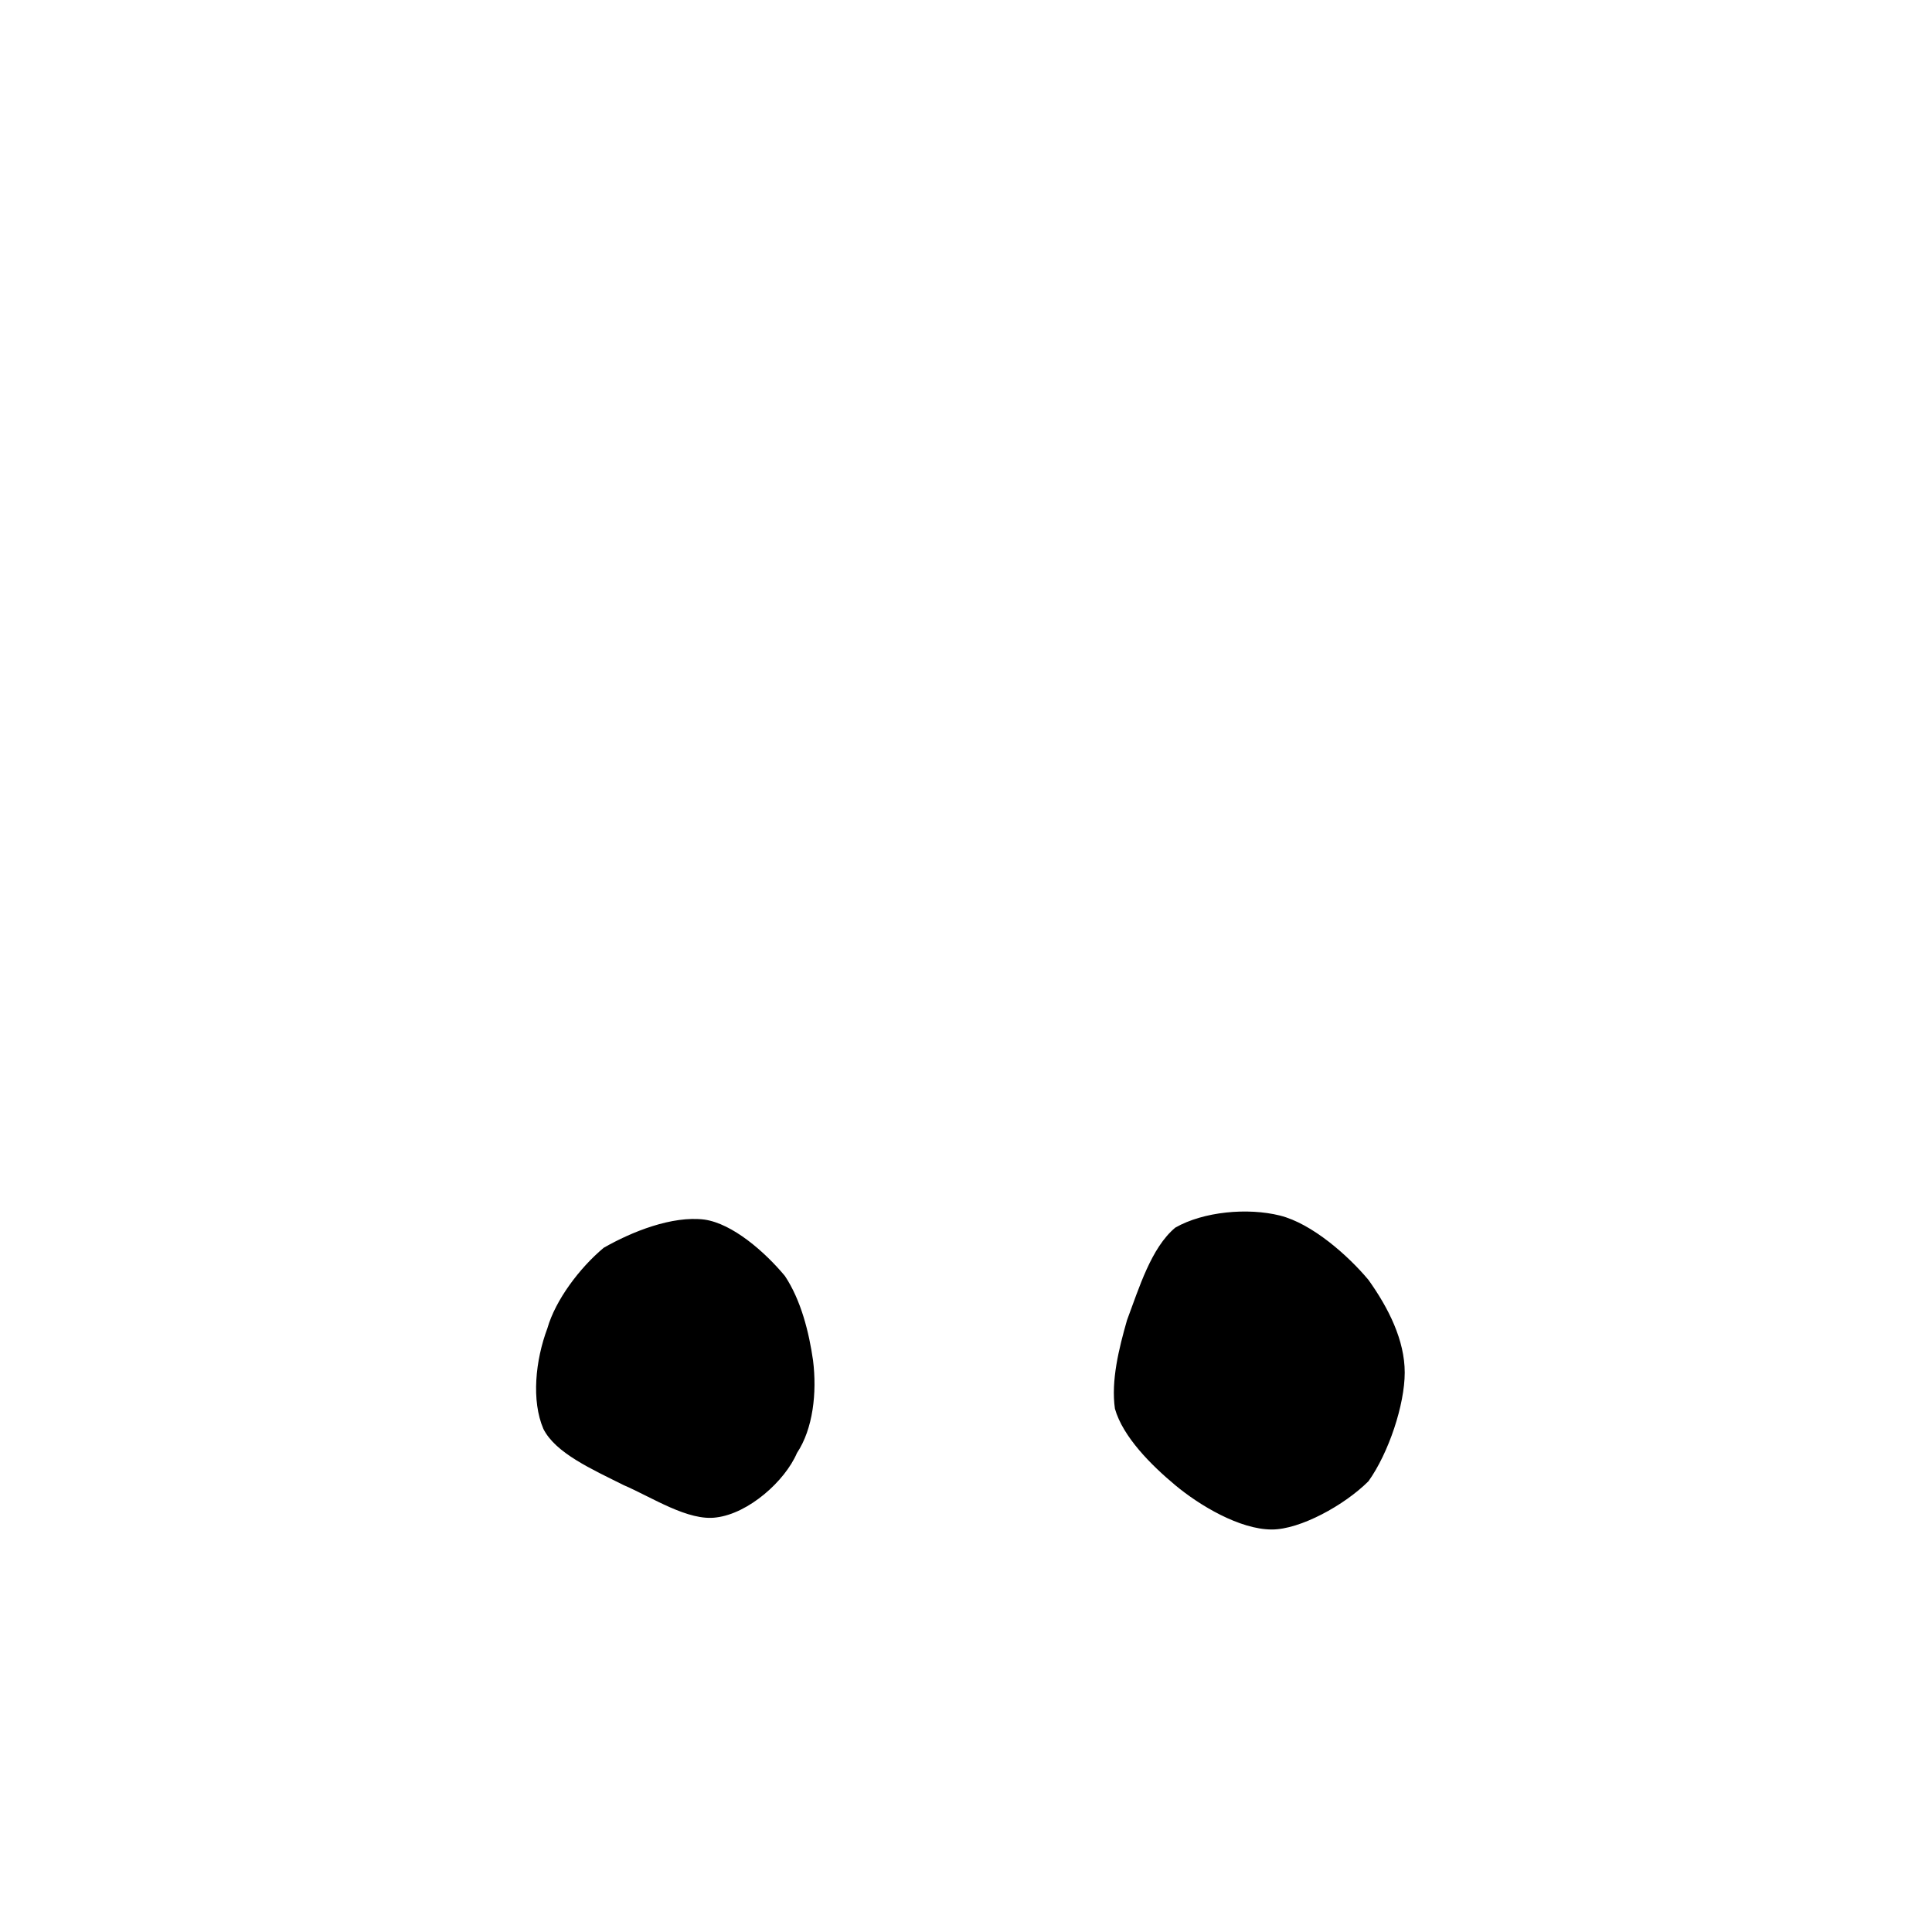
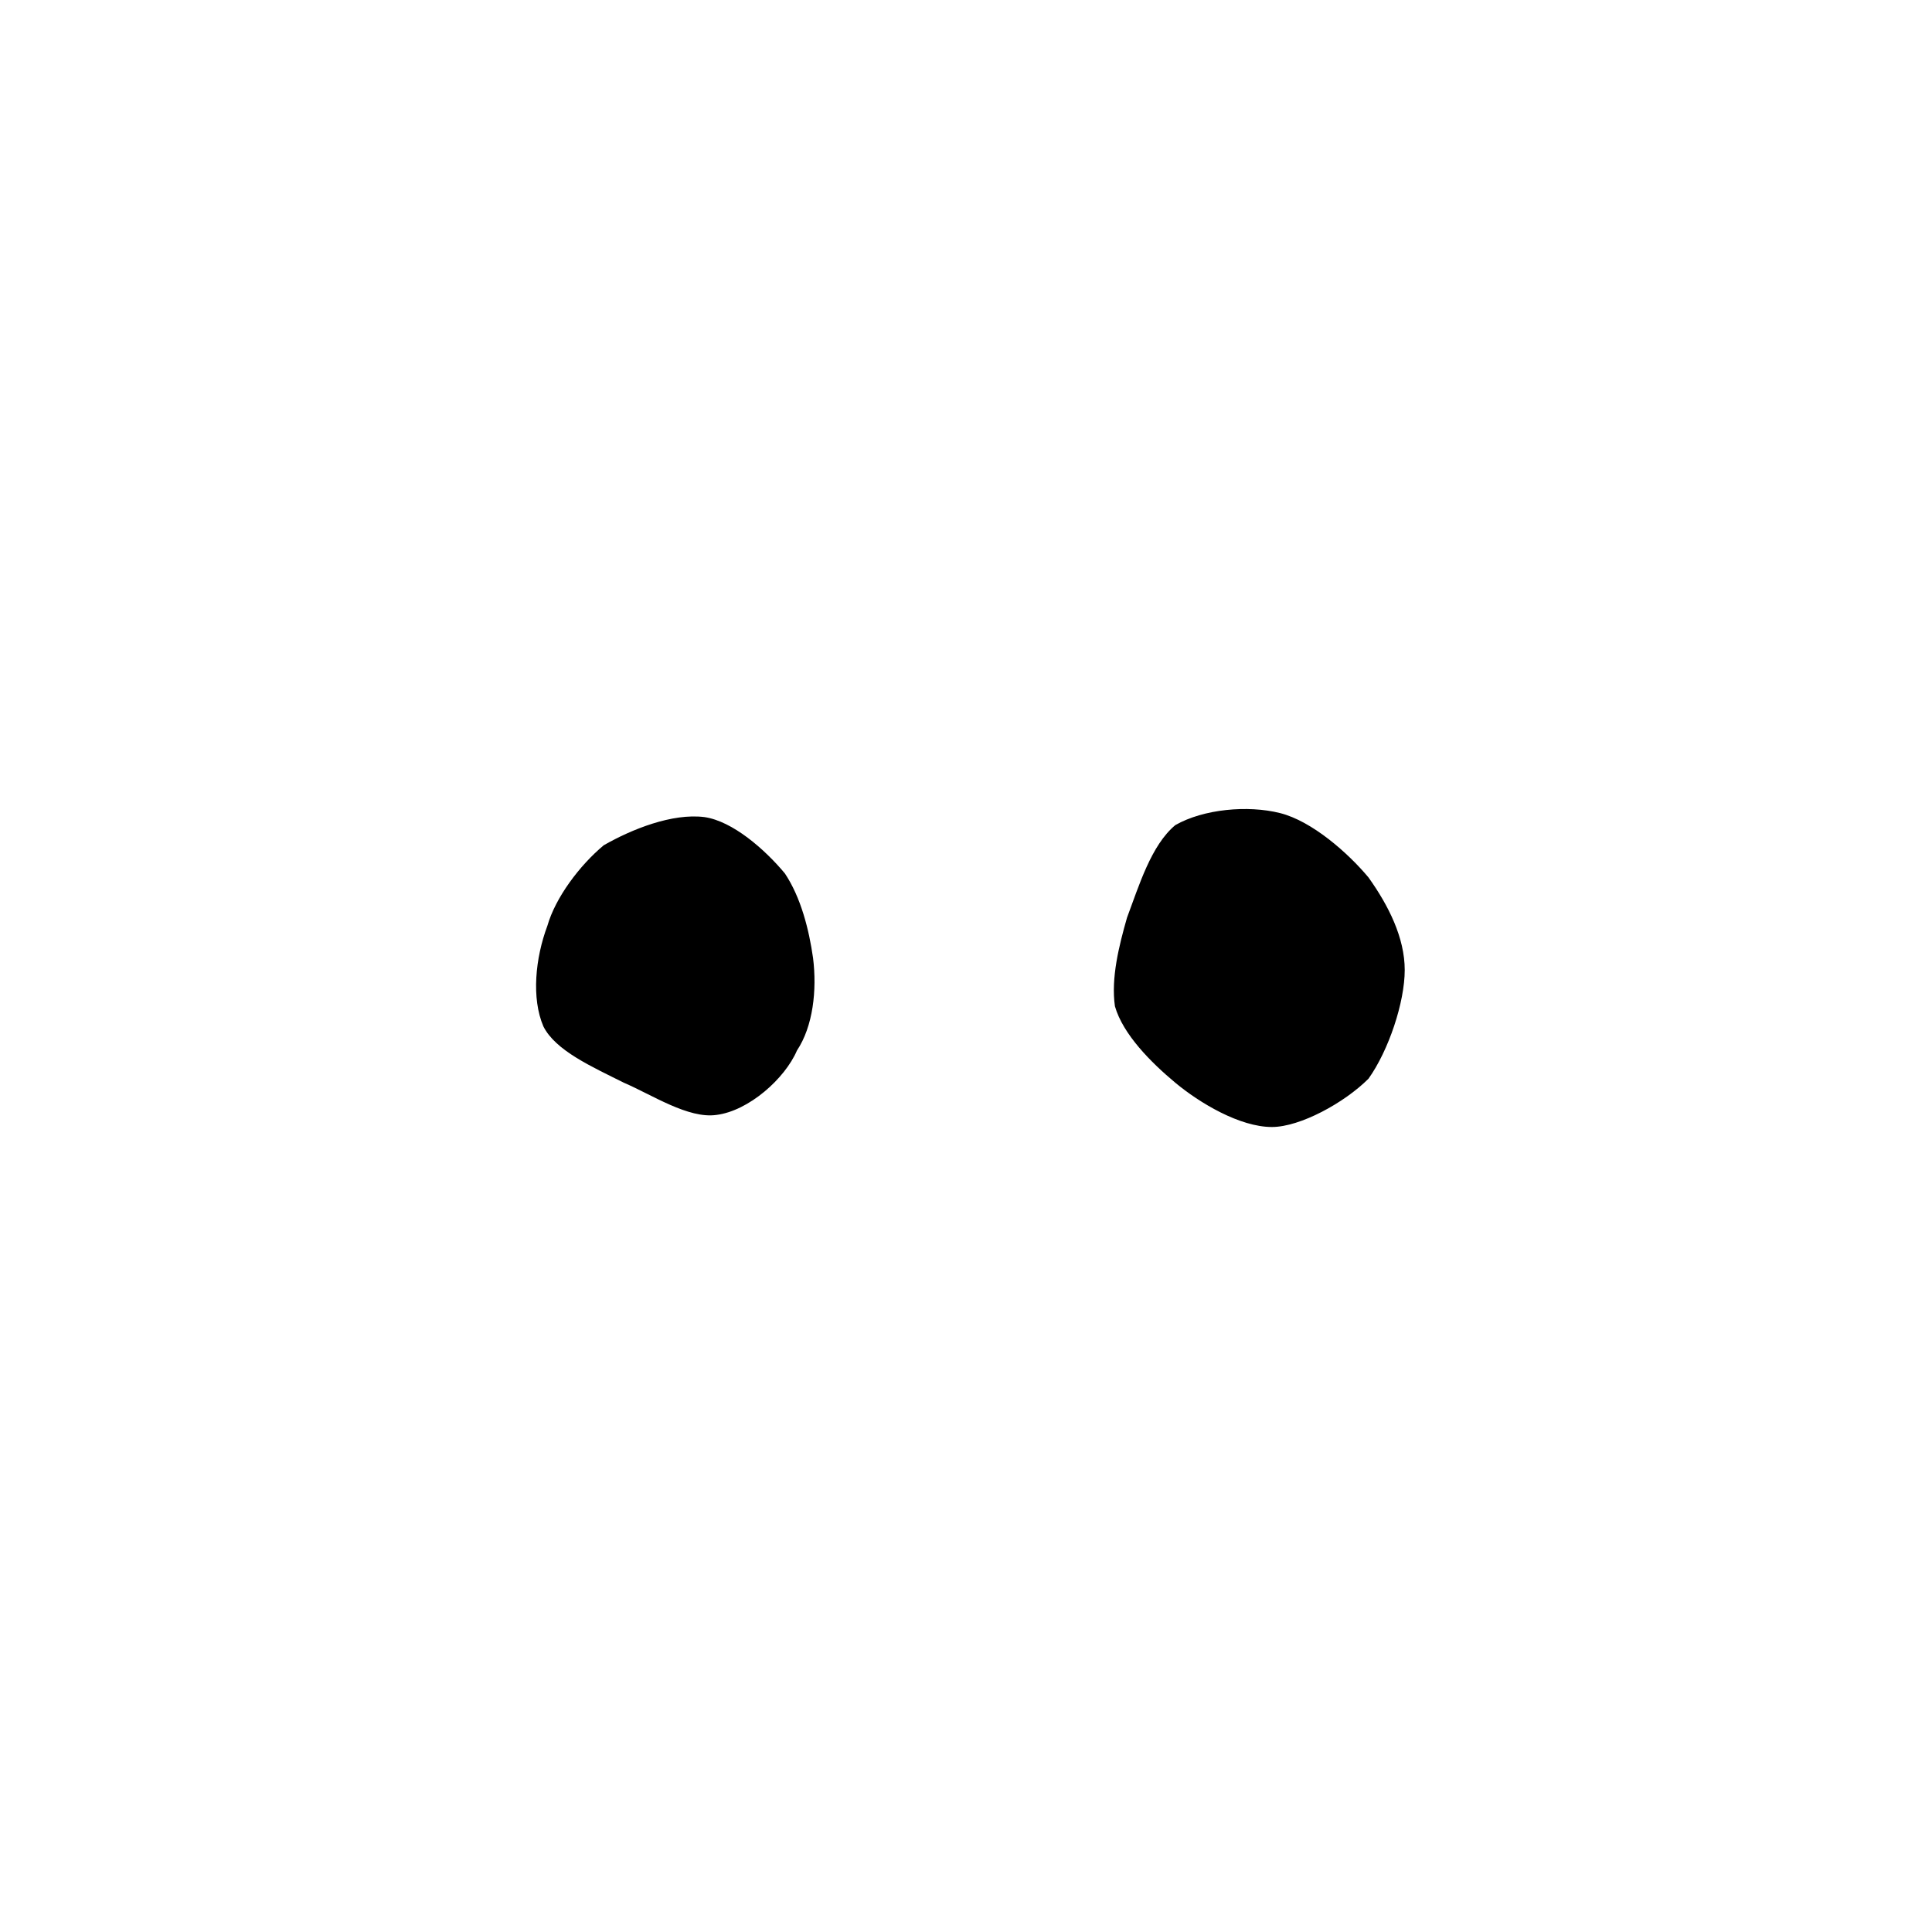
<svg xmlns="http://www.w3.org/2000/svg" viewBox="0 0 48 48">
-   <path fill="#000" d="M15 31C15.7 30.6 16.7 30.2 17.5 30.3C18.2 30.4 19 31.1 19.5 31.7C19.9 32.3 20.1 33.1 20.2 33.8C20.3 34.6 20.2 35.5 19.8 36.1C19.5 36.8 18.6 37.6 17.8 37.7C17.1 37.8 16.2 37.2 15.5 36.9C14.7 36.5 13.8 36.1 13.5 35.5C13.2 34.8 13.3 33.8 13.6 33C13.8 32.3 14.4 31.5 15 31ZM27.7 35C27.6 34.3 27.8 33.5 28 32.8C28.3 32 28.6 31 29.2 30.5C29.9 30.1 31 30 31.8 30.2C32.6 30.4 33.5 31.2 34 31.8C34.5 32.5 34.9 33.3 34.9 34.1C34.9 34.9 34.5 36.1 34 36.8C33.4 37.4 32.3 38 31.6 38C30.8 38 29.8 37.4 29.2 36.9C28.6 36.4 27.9 35.7 27.7 35Z" />
+   <path fill="#000" d="M15 21C15.7 20.6 16.7 20.2 17.5 20.3C18.2 20.4 19 21.1 19.5 21.7C19.9 22.3 20.1 23.1 20.2 23.8C20.3 24.6 20.2 25.5 19.8 26.1C19.5 26.8 18.6 27.6 17.8 27.7C17.1 27.8 16.2 27.2 15.5 26.9C14.7 26.5 13.8 26.1 13.5 25.5C13.2 24.8 13.3 23.8 13.6 23C13.8 22.3 14.4 21.5 15 21ZM27.7 25C27.6 24.3 27.8 23.5 28 22.8C28.3 22 28.6 21 29.2 20.5C29.9 20.1 31 20 31.8 20.2C32.6 20.4 33.5 21.2 34 21.8C34.5 22.5 34.9 23.3 34.9 24.1C34.9 24.9 34.5 26.1 34 26.8C33.4 27.4 32.3 28 31.6 28C30.8 28 29.8 27.4 29.2 26.9C28.6 26.4 27.9 25.7 27.7 25Z" />
</svg>
